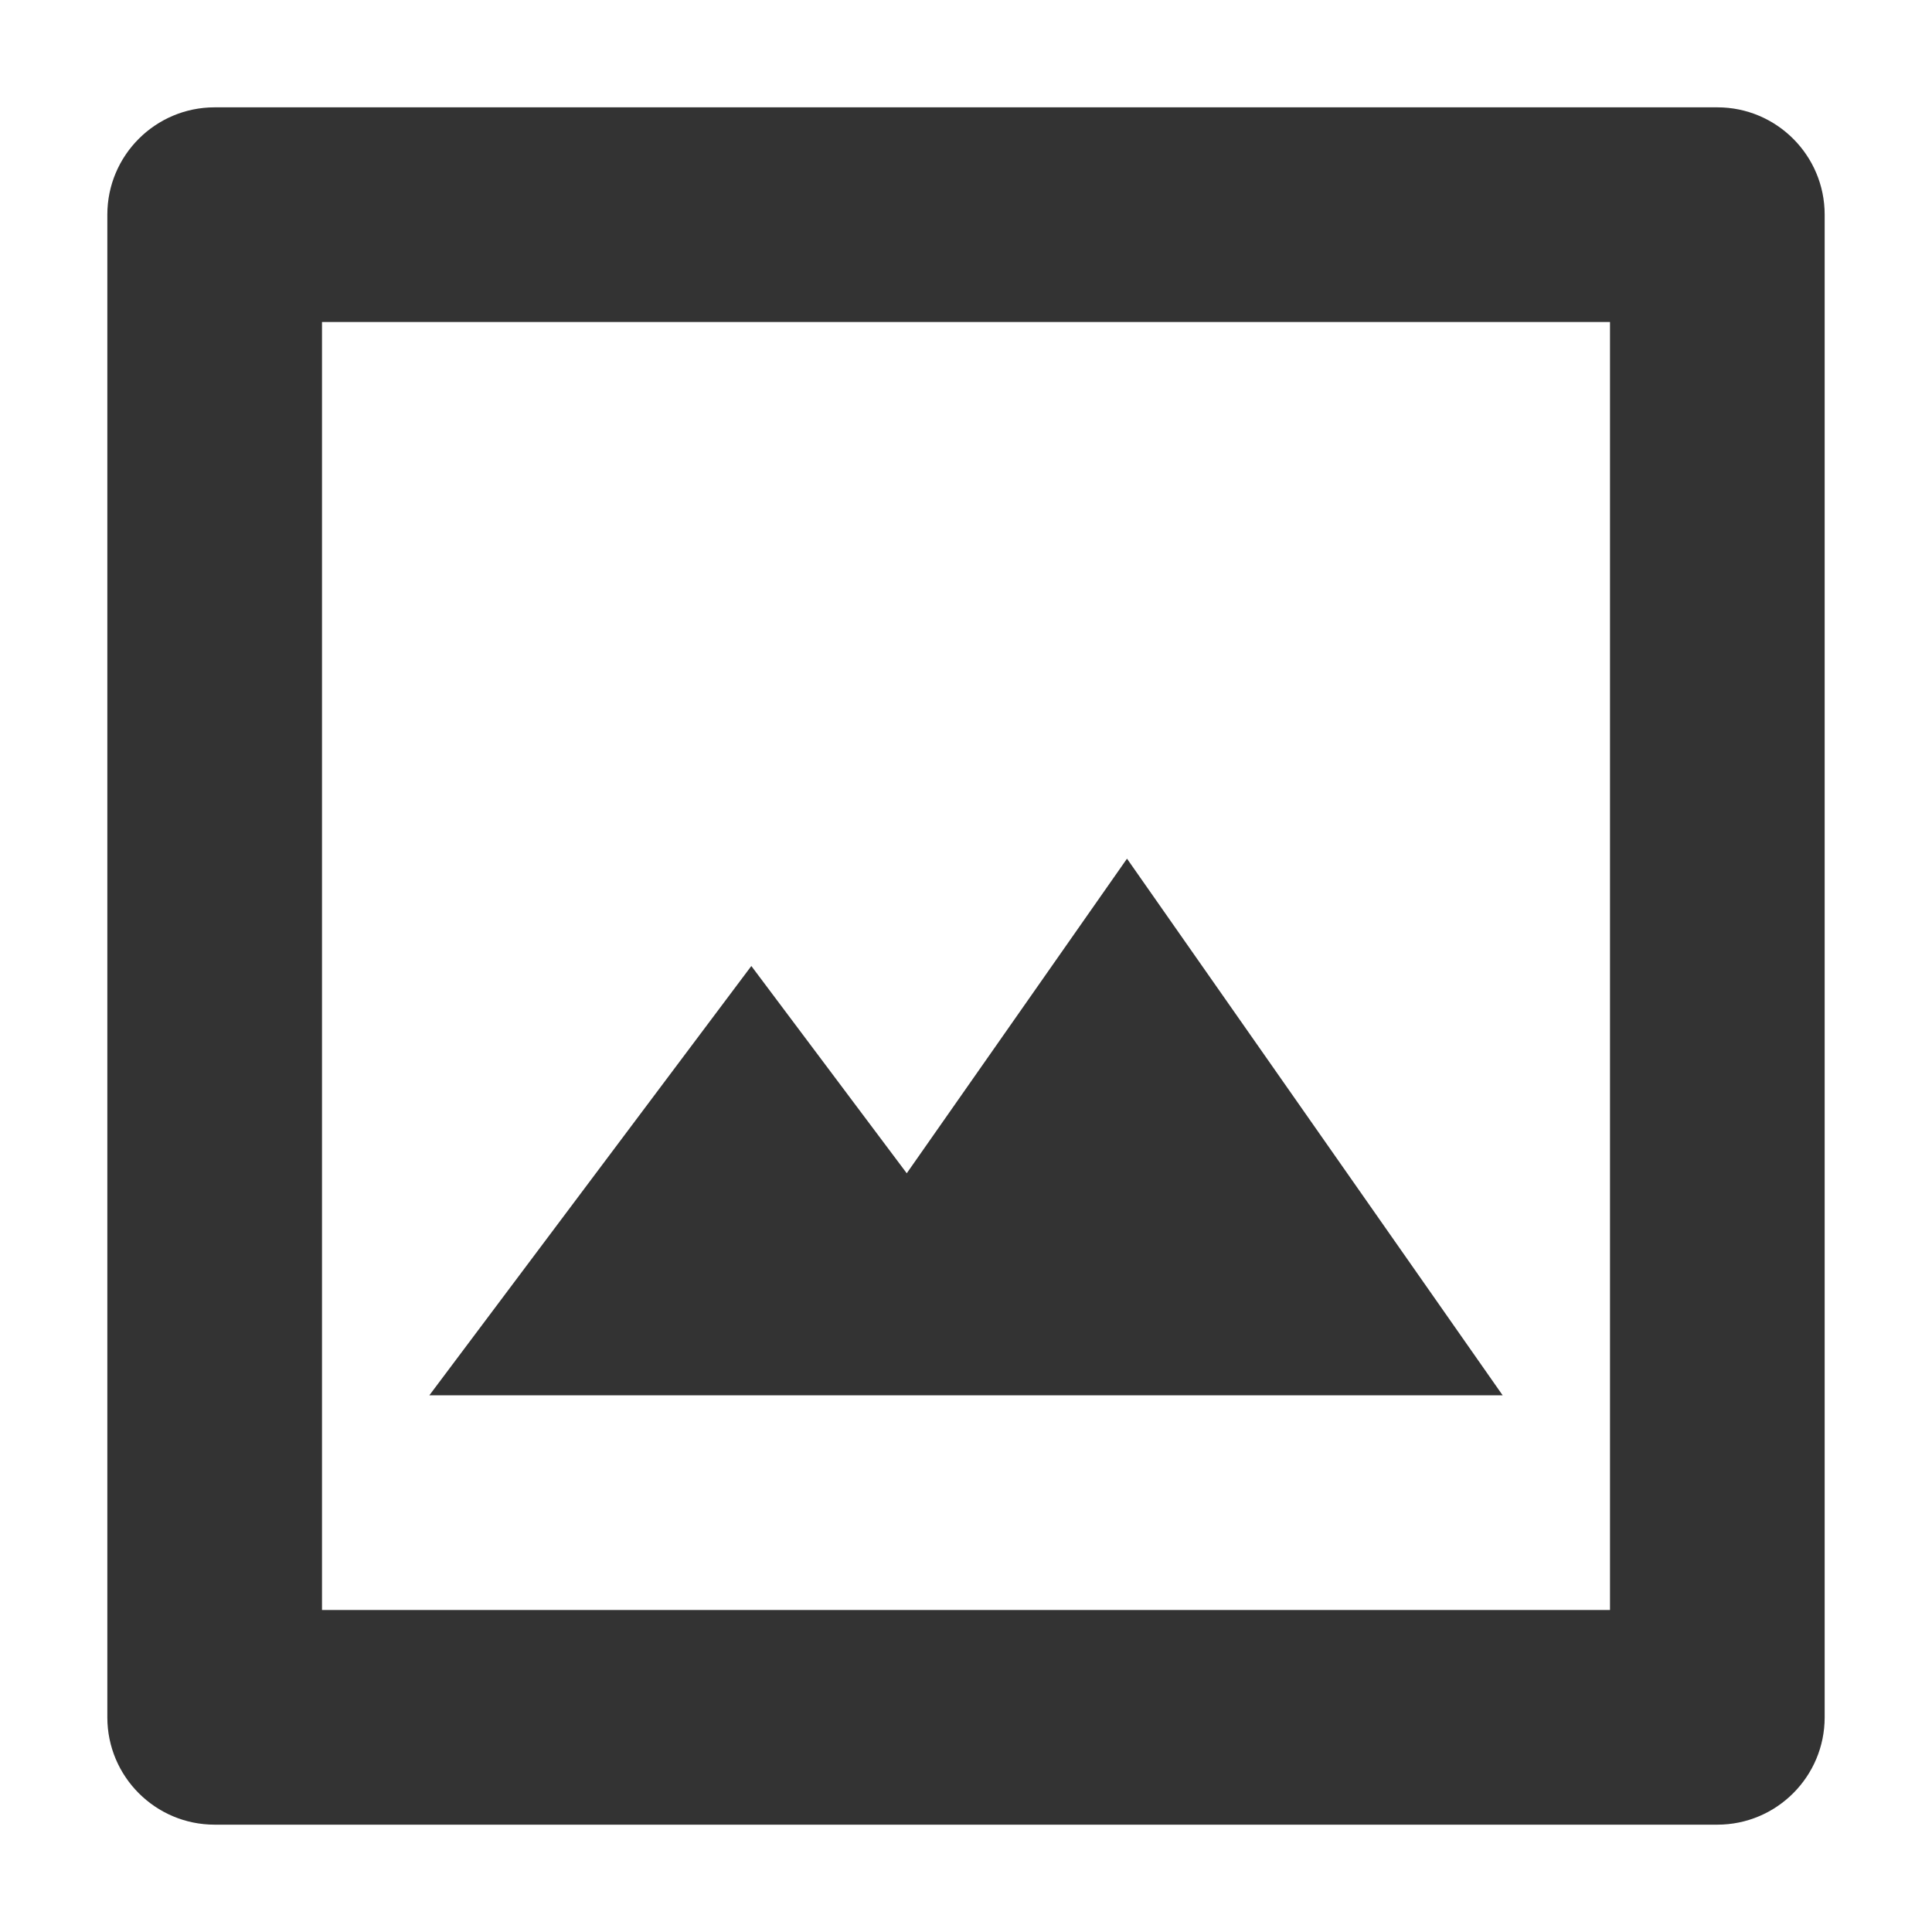
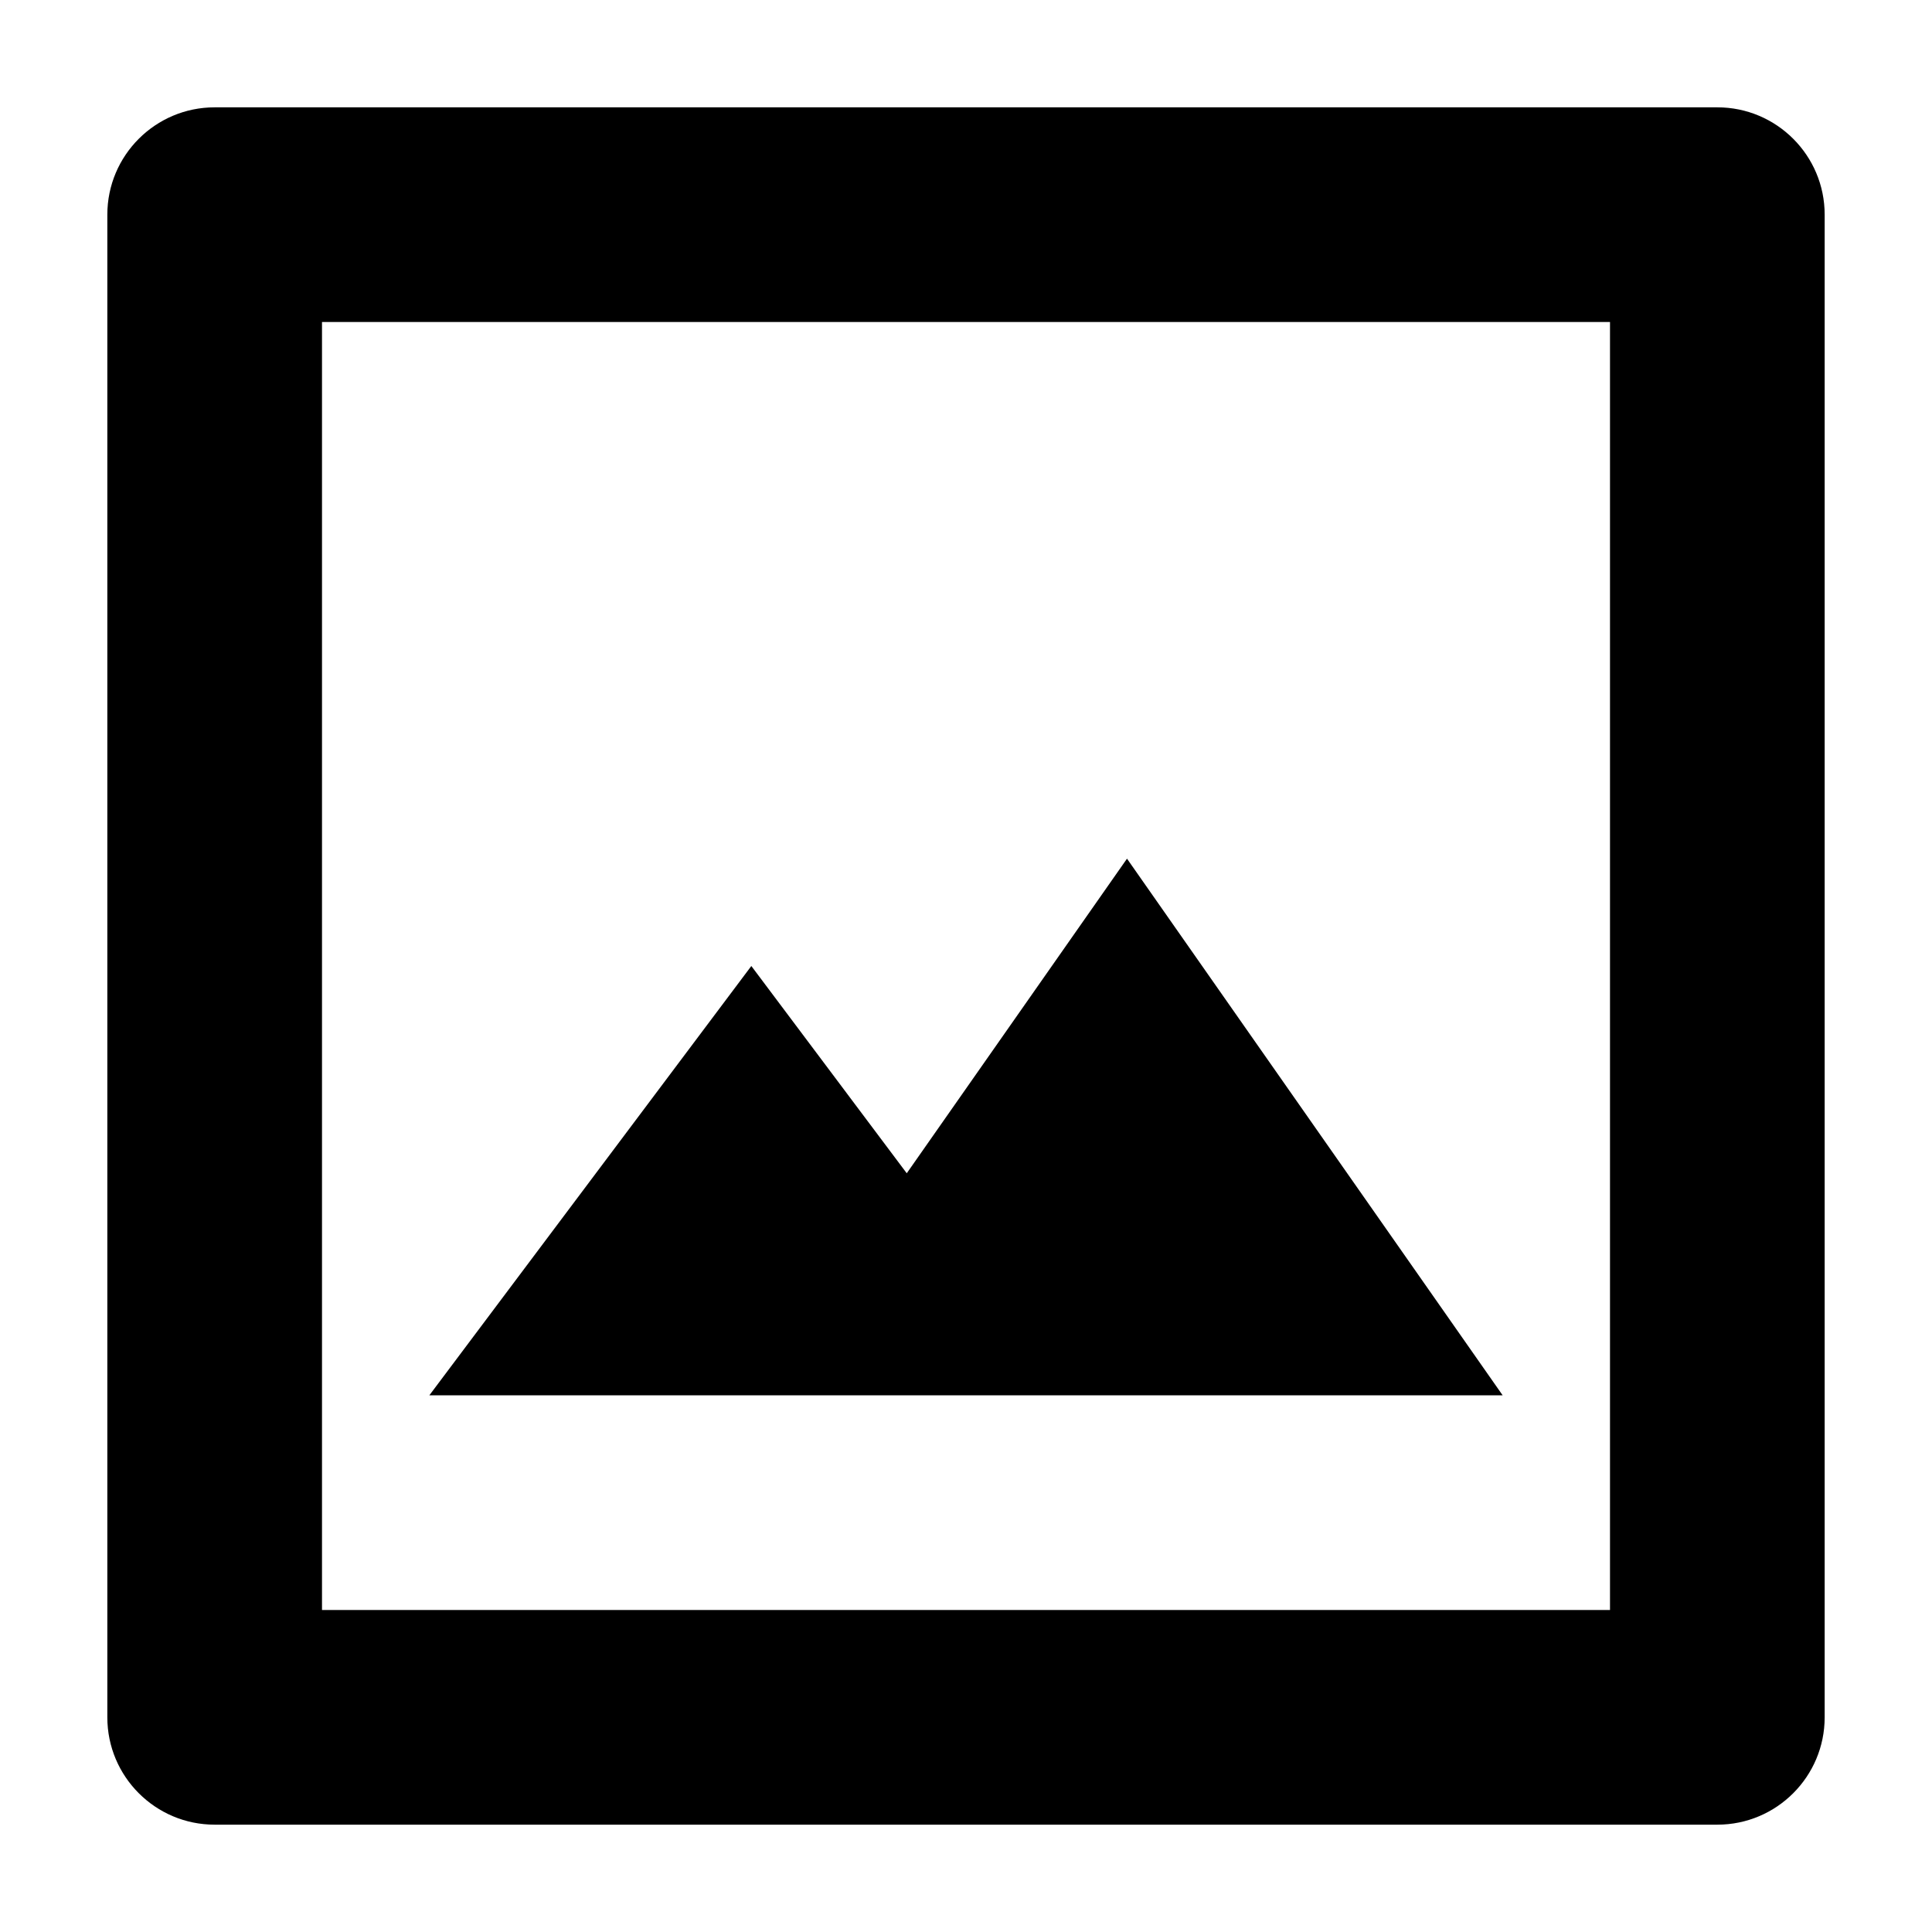
<svg xmlns="http://www.w3.org/2000/svg" width="18" height="18" viewBox="0 0 18 18" fill="none">
-   <path d="M14 13L10.5 8L8.448 10.931L7 9L4 13H14Z" fill="#333333" />
-   <path fill-rule="evenodd" clip-rule="evenodd" d="M2 1C1.448 1 1 1.448 1 2V16C1 16.552 1.448 17 2 17H16C16.552 17 17 16.552 17 16V2C17 1.448 16.552 1 16 1H2ZM15 3H3V15H15V3Z" fill="#333333" />
+   <path d="M14 13L10.5 8L8.448 10.931L7 9L4 13H14Z" fill="black" />
+   <path fill-rule="evenodd" clip-rule="evenodd" d="M2 1C1.448 1 1 1.448 1 2V16C1 16.552 1.448 17 2 17H16C16.552 17 17 16.552 17 16V2C17 1.448 16.552 1 16 1H2ZM15 3H3V15H15V3Z" fill="black" />
</svg>
